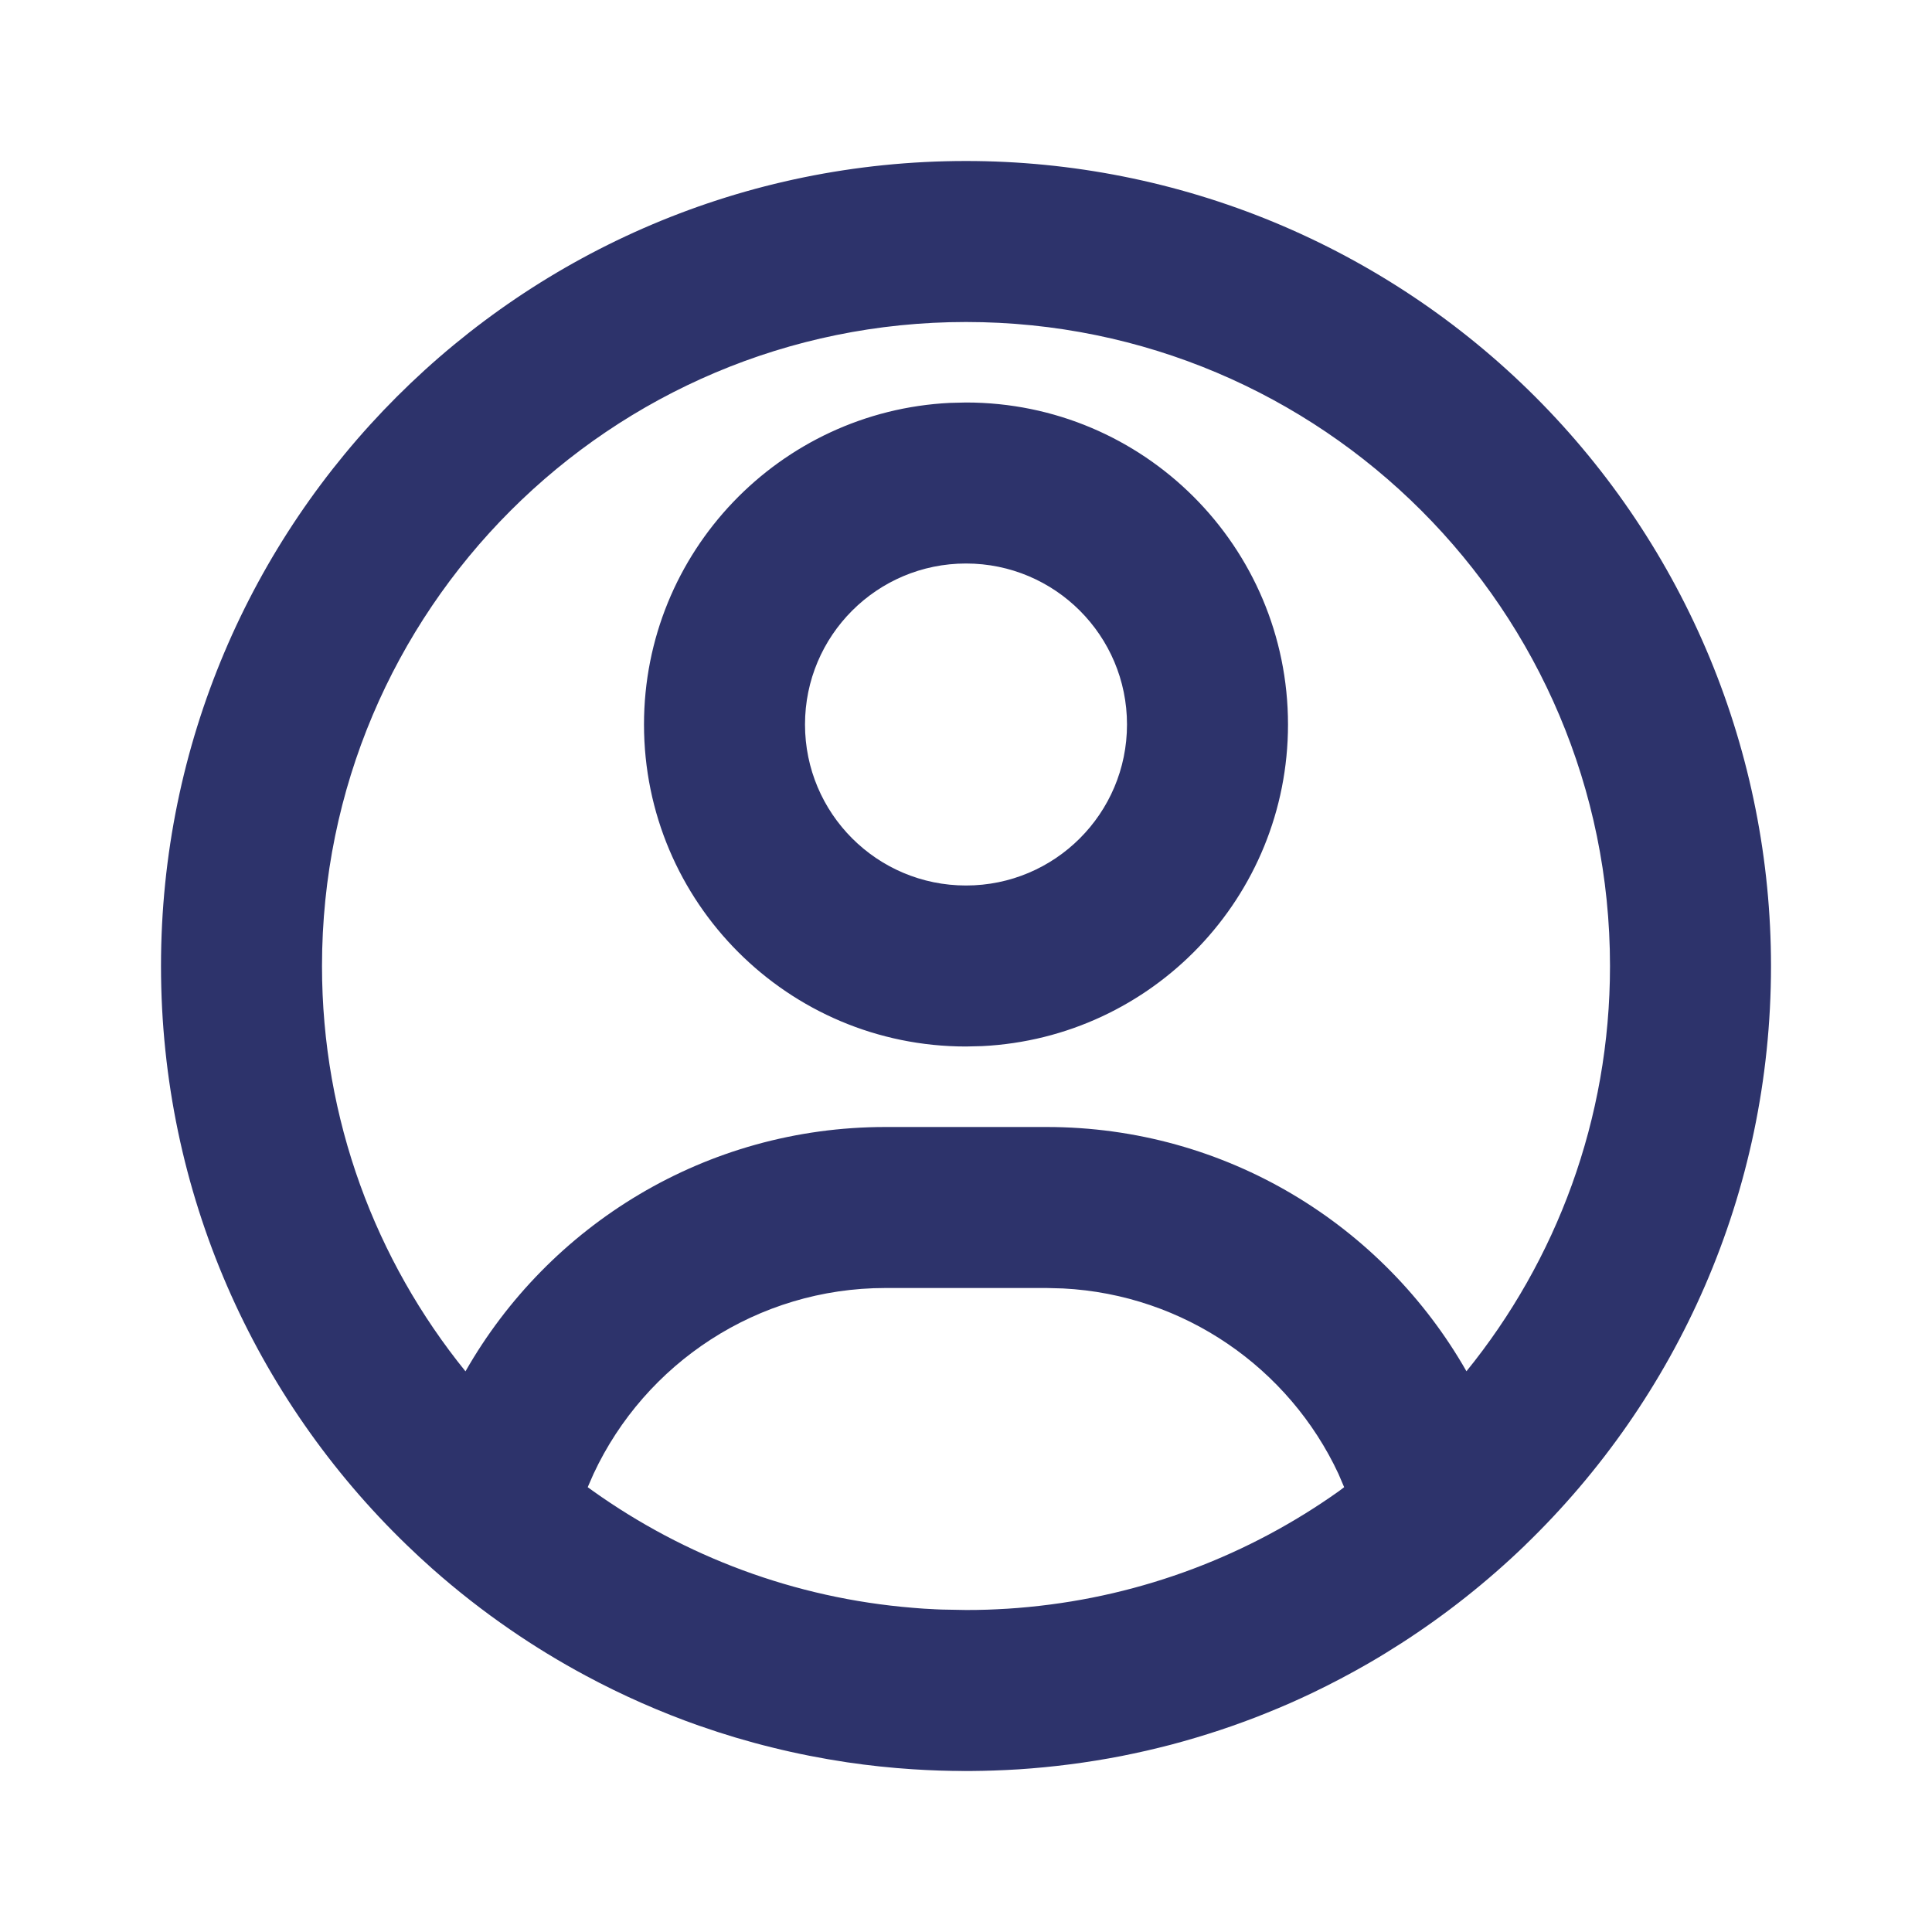
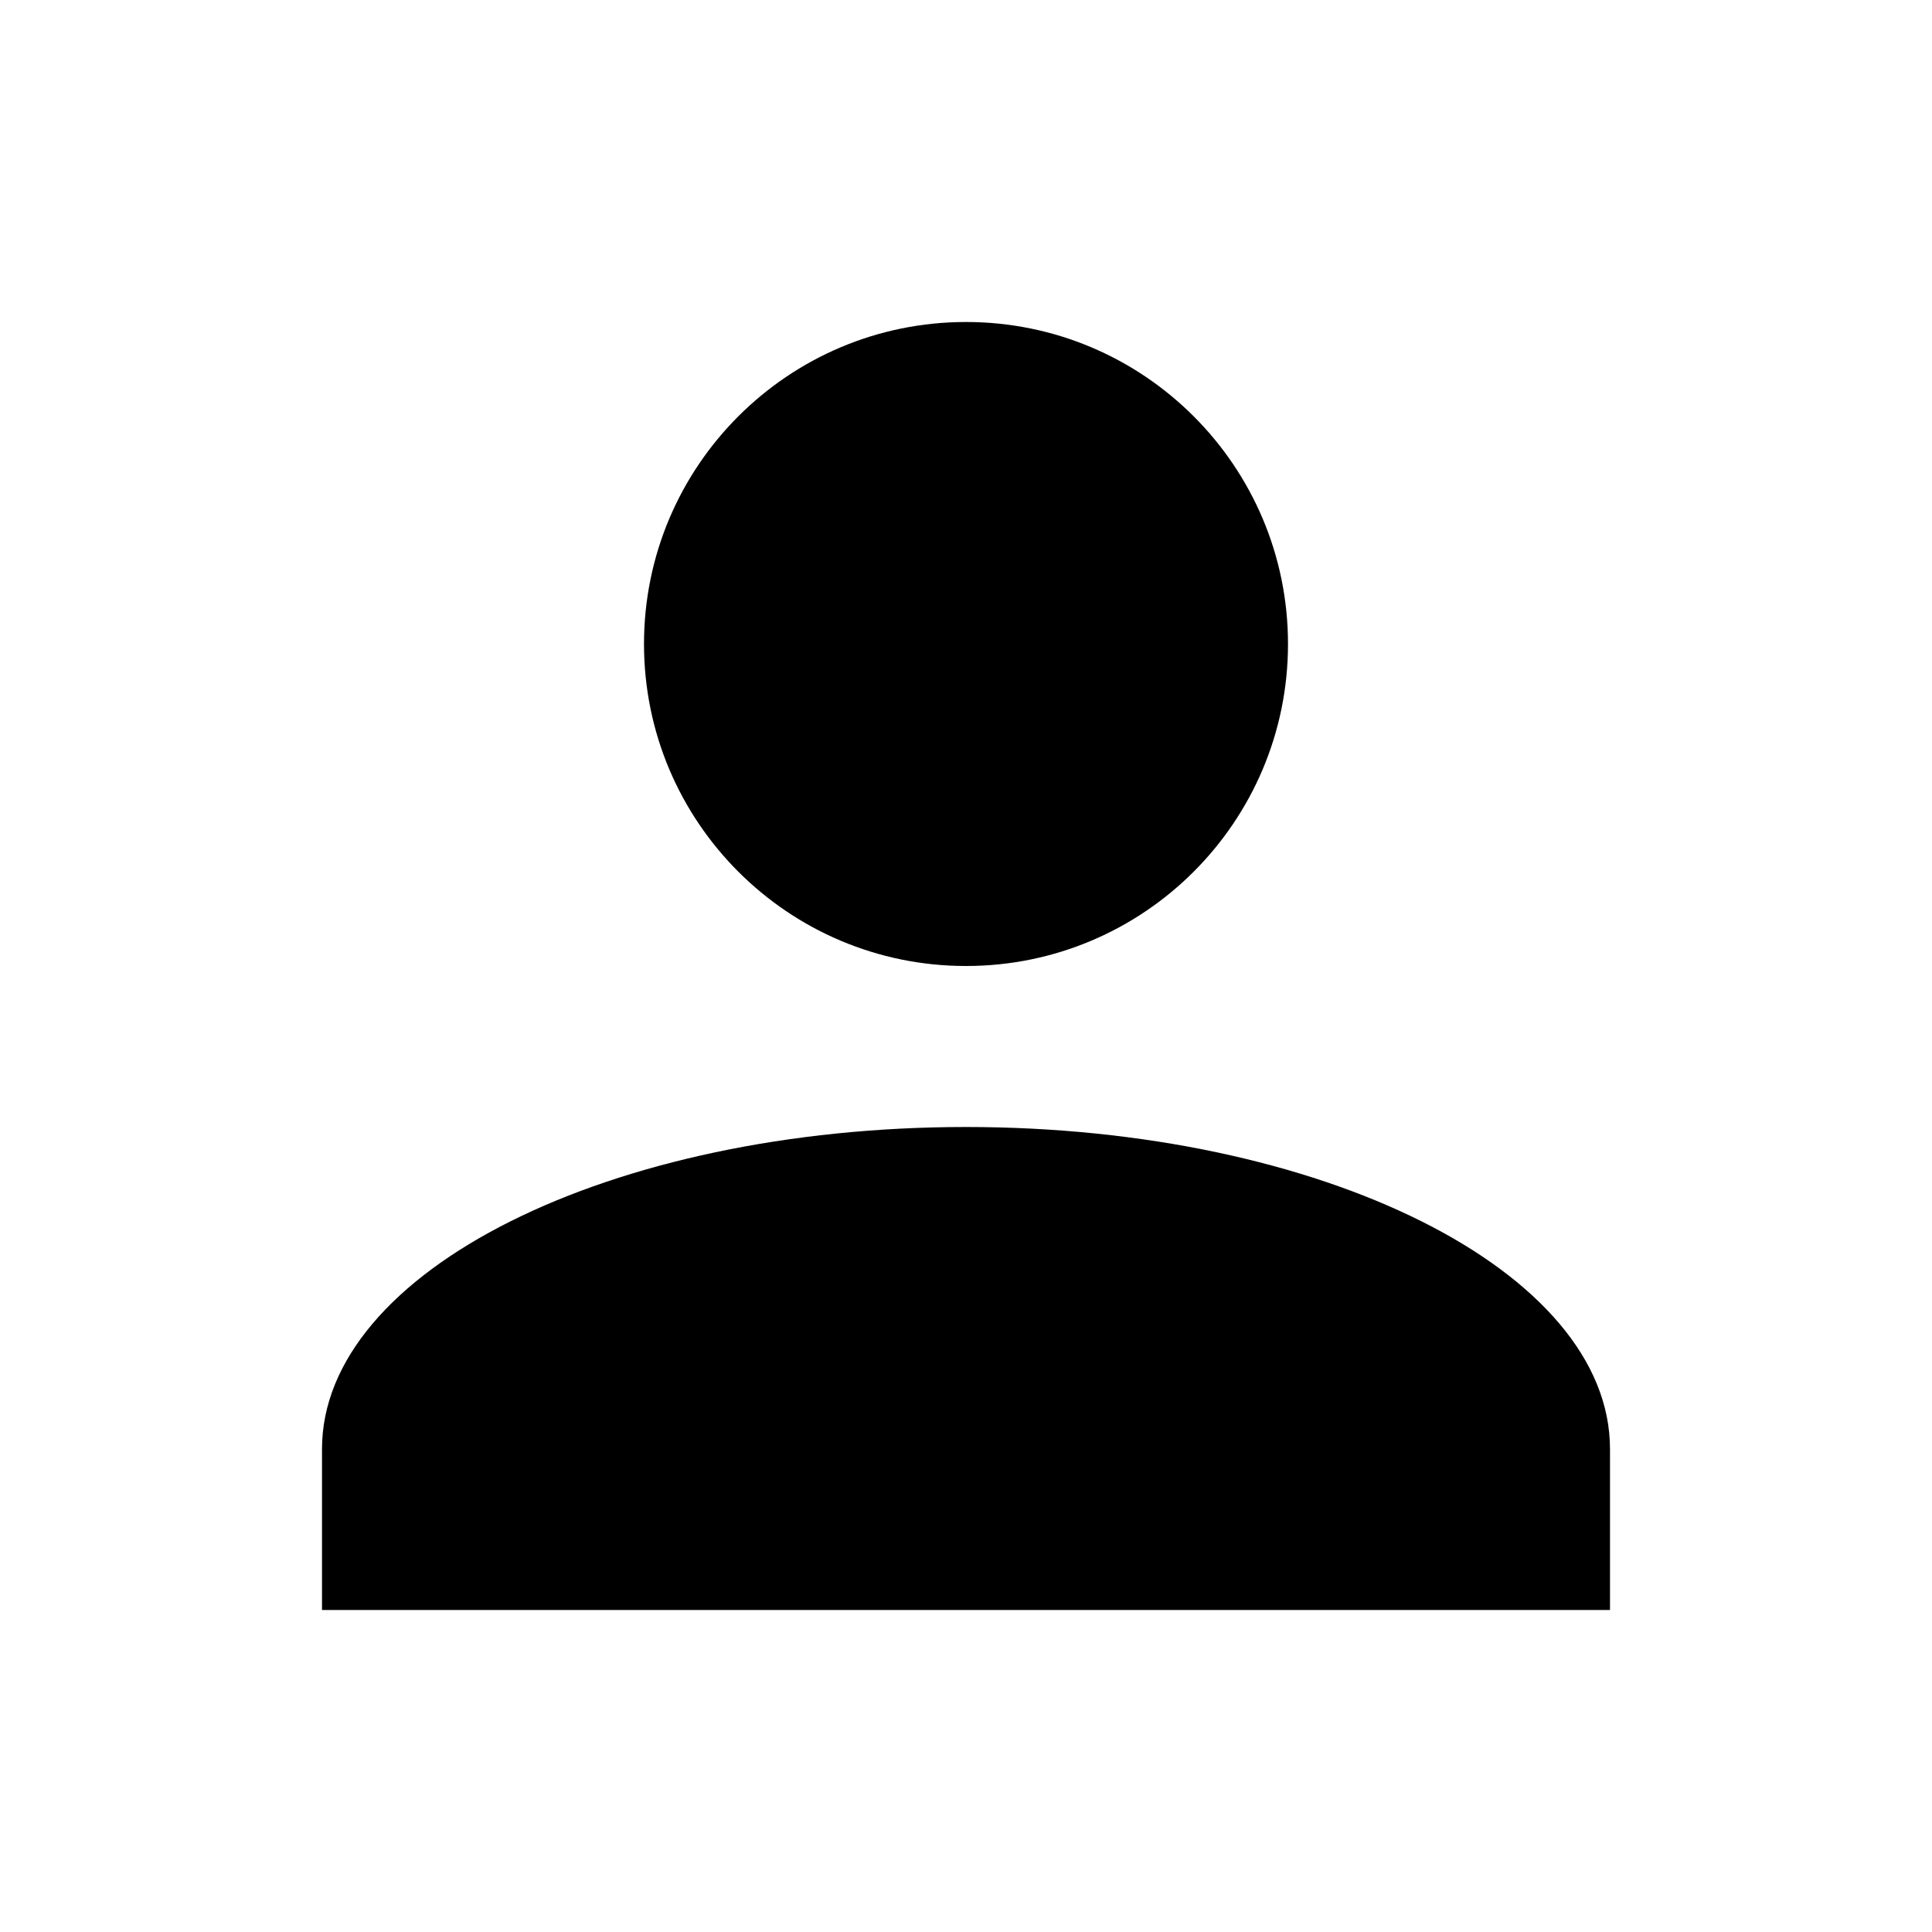
- <svg xmlns="http://www.w3.org/2000/svg" width="30" height="30" viewBox="0 0 30 30" fill="none">
-   <path fill-rule="evenodd" clip-rule="evenodd" d="M14.796 27.498L15 27.5C14.724 27.5 14.448 27.491 14.173 27.473C13.832 27.451 13.492 27.415 13.154 27.365C12.762 27.306 12.372 27.23 11.987 27.134C11.608 27.041 11.233 26.929 10.863 26.799L10.861 26.799C10.254 26.585 9.663 26.325 9.096 26.02C8.693 25.804 8.302 25.566 7.926 25.307C7.502 25.016 7.097 24.699 6.712 24.358C6.578 24.239 6.446 24.117 6.317 23.992C3.963 21.719 2.5 18.53 2.5 15C2.5 8.096 8.096 2.5 15 2.5C16.642 2.5 18.267 2.823 19.784 3.451C21.3 4.08 22.678 5 23.839 6.161C25 7.322 25.92 8.7 26.549 10.216C27.177 11.733 27.5 13.358 27.5 15C27.5 18.53 26.037 21.719 23.683 23.992C23.683 23.992 23.683 23.992 23.683 23.993C23.091 24.564 22.444 25.076 21.752 25.521L21.742 25.527C21.585 25.628 21.426 25.726 21.265 25.819L21.248 25.829C20.965 25.992 20.677 26.144 20.383 26.285C20.268 26.34 20.152 26.393 20.035 26.445C19.913 26.498 19.791 26.55 19.668 26.599C19.548 26.648 19.428 26.694 19.307 26.738C19.185 26.783 19.062 26.826 18.938 26.867C18.817 26.907 18.695 26.945 18.572 26.982C18.443 27.021 18.312 27.057 18.181 27.092C18.054 27.125 17.926 27.156 17.797 27.186C17.669 27.215 17.541 27.242 17.412 27.268C16.886 27.37 16.354 27.439 15.819 27.474C15.686 27.482 15.553 27.489 15.42 27.493L15.417 27.493C15.21 27.5 15.003 27.502 14.796 27.498ZM16.25 20H13.75C11.759 20 10.017 21.172 9.217 22.885L9.126 23.093L9.205 23.15C10.629 24.165 12.332 24.816 14.175 24.966C14.23 24.971 14.286 24.975 14.341 24.979L14.183 24.967C14.237 24.971 14.29 24.975 14.344 24.979L14.341 24.979C14.394 24.982 14.448 24.985 14.501 24.988L14.344 24.979C14.4 24.983 14.456 24.986 14.512 24.988L14.501 24.988C14.541 24.99 14.582 24.991 14.622 24.993L15 25L15.157 24.999C15.214 24.998 15.272 24.997 15.33 24.995L15.171 24.998C15.225 24.998 15.278 24.996 15.331 24.995L15.33 24.995C15.383 24.993 15.437 24.991 15.49 24.988L15.331 24.995C15.386 24.993 15.441 24.991 15.496 24.988L15.49 24.988C15.546 24.985 15.601 24.982 15.656 24.979L15.496 24.988C15.55 24.985 15.604 24.982 15.659 24.979L15.656 24.979C15.711 24.975 15.765 24.971 15.819 24.967L15.659 24.979C15.713 24.975 15.769 24.971 15.823 24.967L15.819 24.967C15.871 24.963 15.923 24.958 15.975 24.953L15.823 24.967C15.878 24.962 15.933 24.957 15.987 24.952L15.975 24.953C17.757 24.781 19.403 24.14 20.787 23.157L20.872 23.093L20.783 22.885C20.018 21.246 18.391 20.103 16.508 20.007L16.25 20ZM15 5C9.477 5 5 9.477 5 15C5 17.385 5.835 19.575 7.228 21.294C8.519 19.028 10.956 17.5 13.75 17.5H16.25C19.044 17.5 21.481 19.028 22.771 21.293C24.165 19.575 25 17.385 25 15C25 9.477 20.523 5 15 5ZM15 6.25C17.761 6.25 20 8.489 20 11.25C20 13.928 17.895 16.114 15.249 16.244L15 16.25C12.239 16.25 10 14.011 10 11.25C10 8.572 12.105 6.386 14.75 6.256L15 6.25ZM15 8.75C13.619 8.75 12.5 9.869 12.5 11.25C12.5 12.631 13.619 13.75 15 13.75C16.381 13.75 17.5 12.631 17.5 11.25C17.5 9.869 16.381 8.75 15 8.75Z" fill="#2D336B" />
+ <svg xmlns="http://www.w3.org/2000/svg" viewBox="0 0 24 24">
+   <path d="M12,4A4,4 0 0,1 16,8A4,4 0 0,1 12,12A4,4 0 0,1 8,8A4,4 0 0,1 12,4M12,14C16.42,14 20,15.79 20,18V20H4V18C4,15.79 7.58,14 12,14Z" />
</svg>
